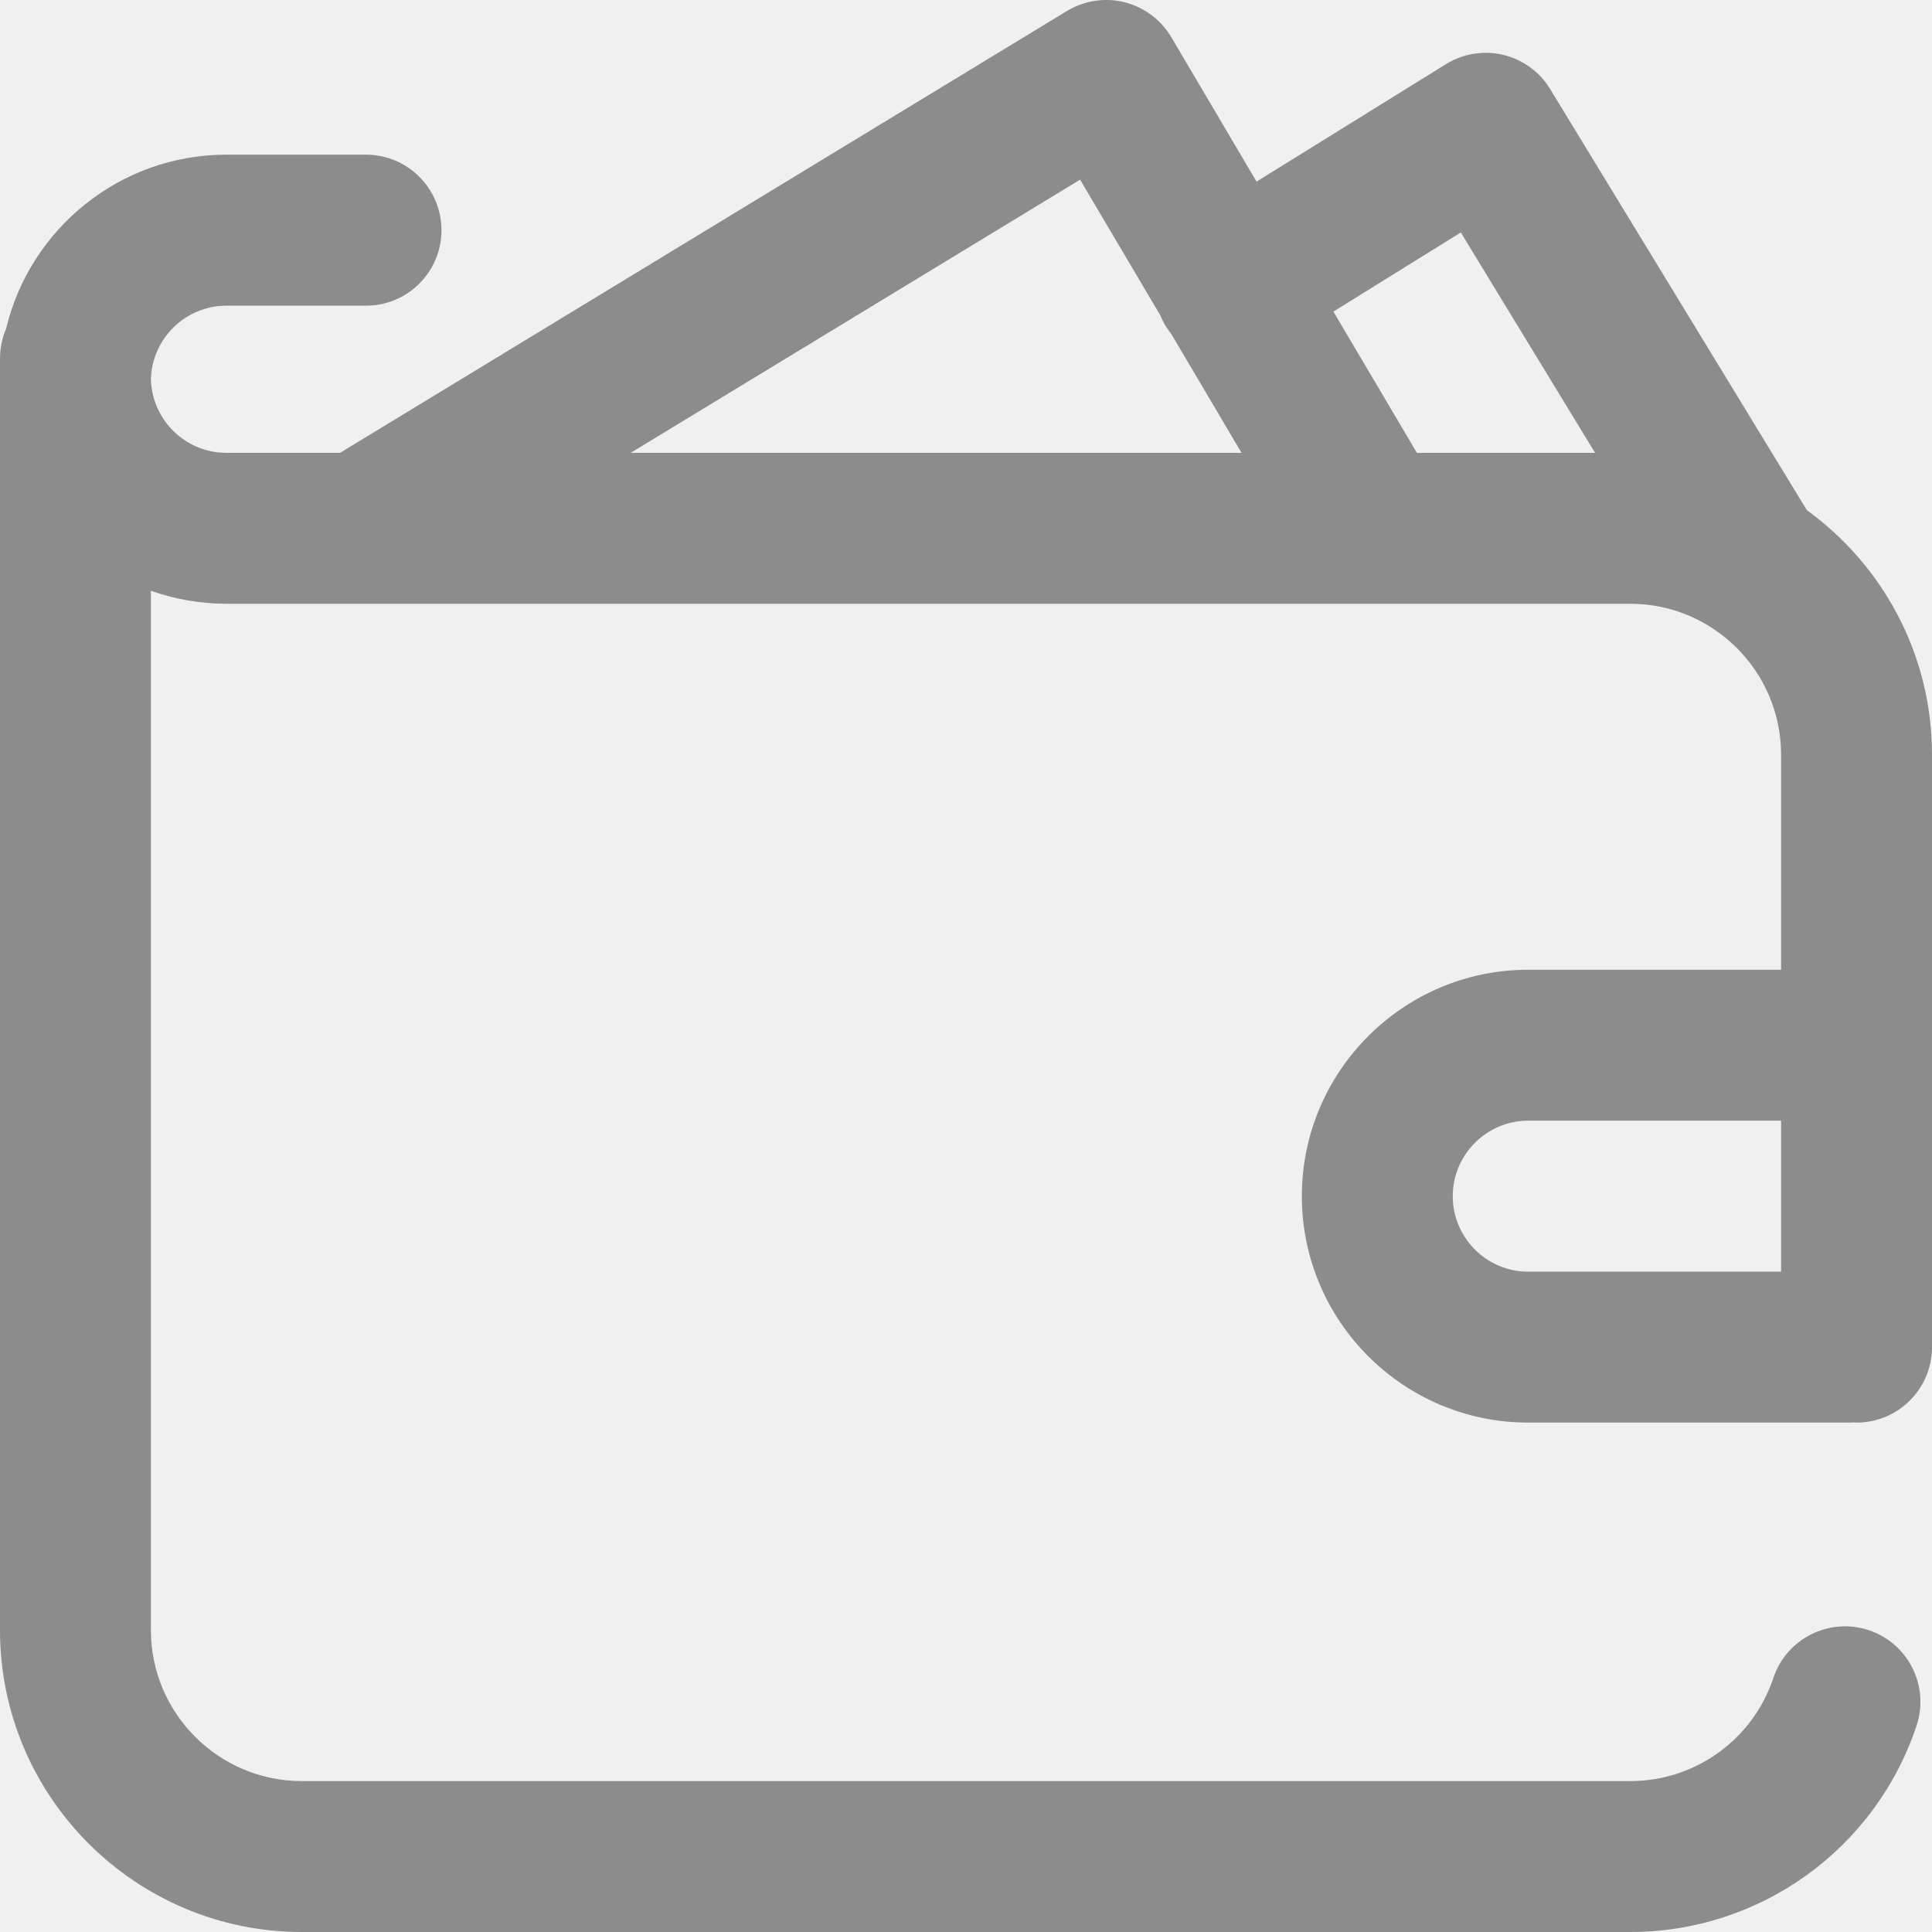
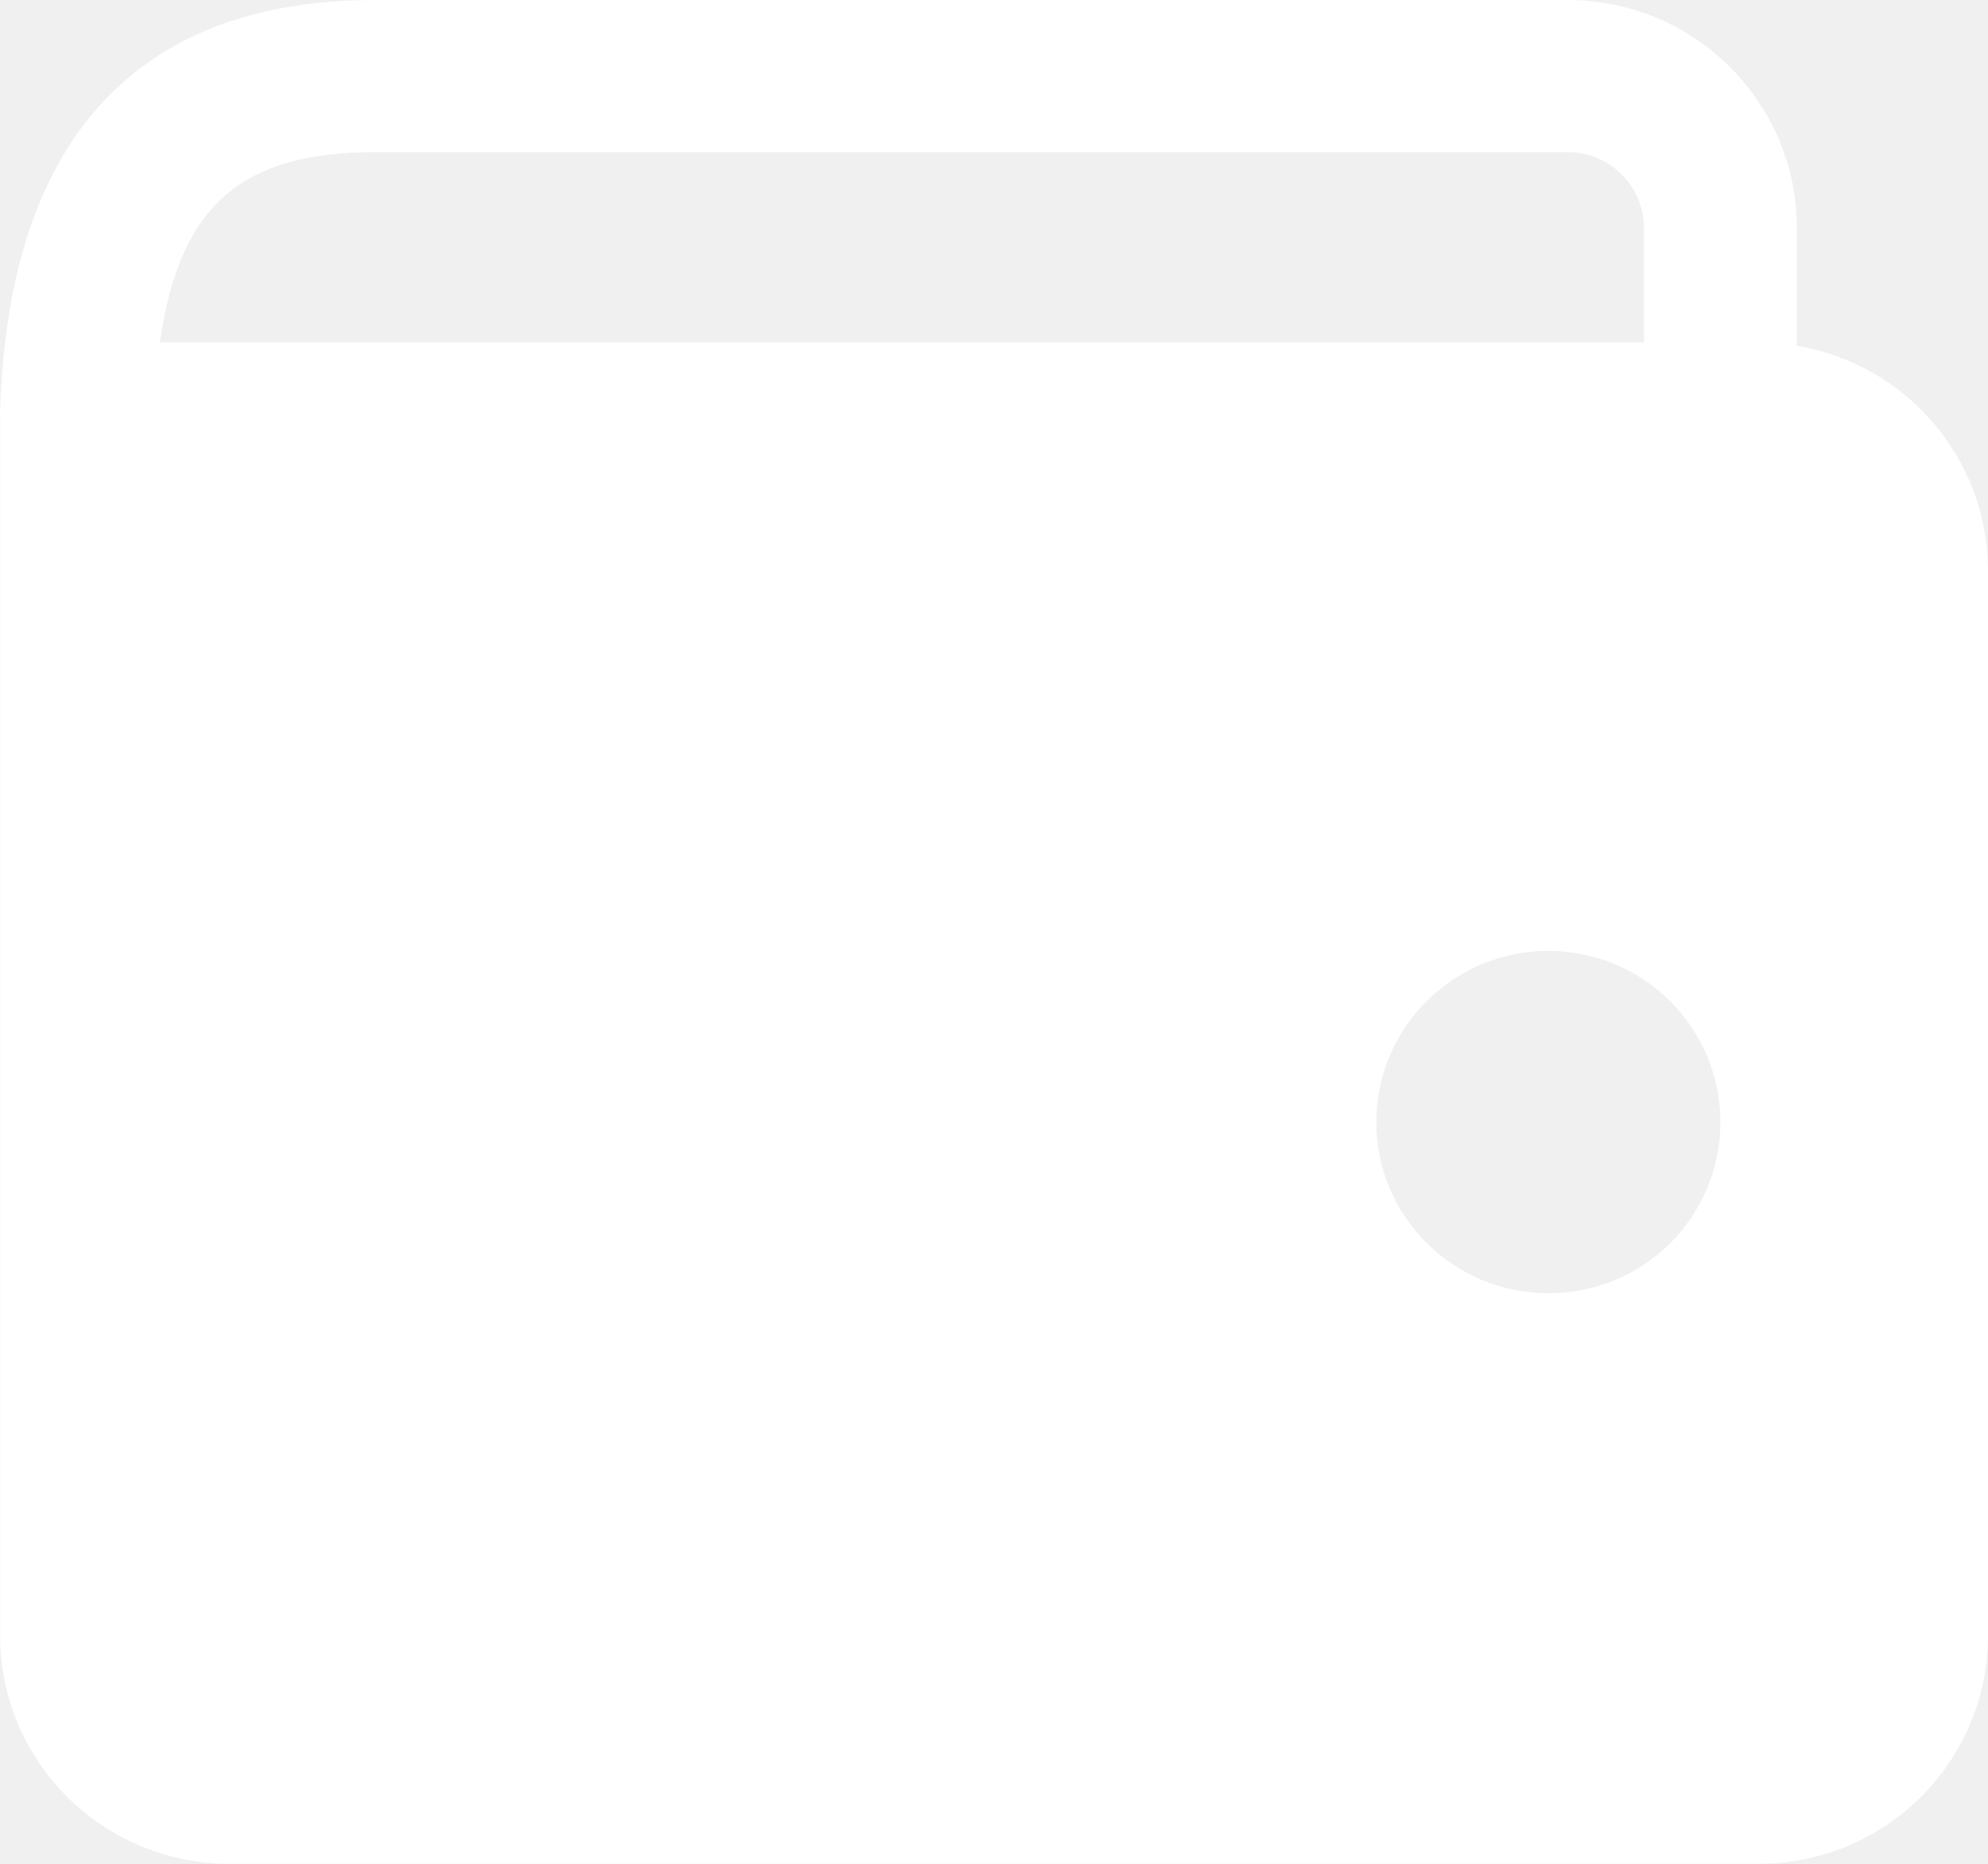
- <svg xmlns="http://www.w3.org/2000/svg" width="18" height="18" viewBox="0 0 18 18" fill="none">
-   <path fill-rule="evenodd" clip-rule="evenodd" d="M12.129 11.145C12.129 9.981 13.075 9.035 14.238 9.035H16.594V7.031C16.594 6.256 15.963 5.625 15.188 5.625H2.109C1.863 5.625 1.626 5.582 1.406 5.504V15.188C1.406 15.963 2.037 16.594 2.812 16.594H15.188C15.794 16.594 16.33 16.208 16.522 15.633C16.645 15.265 17.043 15.066 17.411 15.188C17.78 15.311 17.979 15.71 17.856 16.078C17.472 17.228 16.4 18 15.188 18H2.812C1.262 18 0 16.738 0 15.188V3.551V3.516V3.34C0 3.241 0.021 3.147 0.057 3.062C0.278 2.134 1.115 1.441 2.109 1.441H3.41C3.798 1.441 4.113 1.756 4.113 2.145C4.113 2.533 3.798 2.848 3.41 2.848H2.109C1.728 2.848 1.416 3.154 1.406 3.533C1.416 3.913 1.728 4.219 2.109 4.219H3.168L9.941 0.102C10.102 0.005 10.295 -0.025 10.477 0.021C10.66 0.067 10.816 0.184 10.912 0.345L11.707 1.692L13.471 0.598C13.631 0.499 13.823 0.468 14.005 0.511C14.187 0.555 14.345 0.669 14.442 0.829L16.834 4.753C17.54 5.265 18 6.095 18 7.031V12.551C18 12.939 17.685 13.254 17.297 13.254C17.289 13.254 17.282 13.253 17.274 13.253L17.262 13.252L17.25 13.253C17.242 13.253 17.235 13.254 17.227 13.254H14.238C13.075 13.254 12.129 12.308 12.129 11.145ZM14.238 11.848H16.594V10.441H14.238C13.851 10.441 13.535 10.757 13.535 11.145C13.535 11.532 13.851 11.848 14.238 11.848ZM5.876 4.219L10.063 1.674L10.812 2.941C10.826 2.975 10.843 3.01 10.863 3.042C10.879 3.067 10.896 3.09 10.913 3.112L11.567 4.219H5.876ZM12.423 2.903L13.201 4.219H14.861L13.61 2.166L12.423 2.903Z" fill="#8C8C8C" />
+ <svg xmlns="http://www.w3.org/2000/svg" width="16" height="15" viewBox="0 0 16 15" fill="none">
+   <path fill-rule="evenodd" clip-rule="evenodd" d="M14.462 2.783V1.837C14.462 0.833 13.652 0.015 12.643 0H3.022C0.346 0 0.041 2.17 0.001 3.297C-0 3.308 -0 3.319 0.001 3.331V3.367V13.163C0.001 14.178 0.828 15 1.847 15H14.154C15.174 15 16 14.178 16 13.163V4.592C15.999 3.696 15.349 2.932 14.462 2.783ZM1.287 2.755C1.444 1.644 1.955 1.224 3.022 1.224H12.643C12.972 1.239 13.231 1.509 13.231 1.837V2.755H1.287ZM11.077 9.031C11.077 9.791 11.697 10.408 12.462 10.408C12.829 10.409 13.182 10.264 13.442 10.006C13.701 9.747 13.847 9.396 13.846 9.031C13.846 8.27 13.226 7.653 12.462 7.653C11.697 7.653 11.077 8.27 11.077 9.031Z" fill="white" />
</svg>
